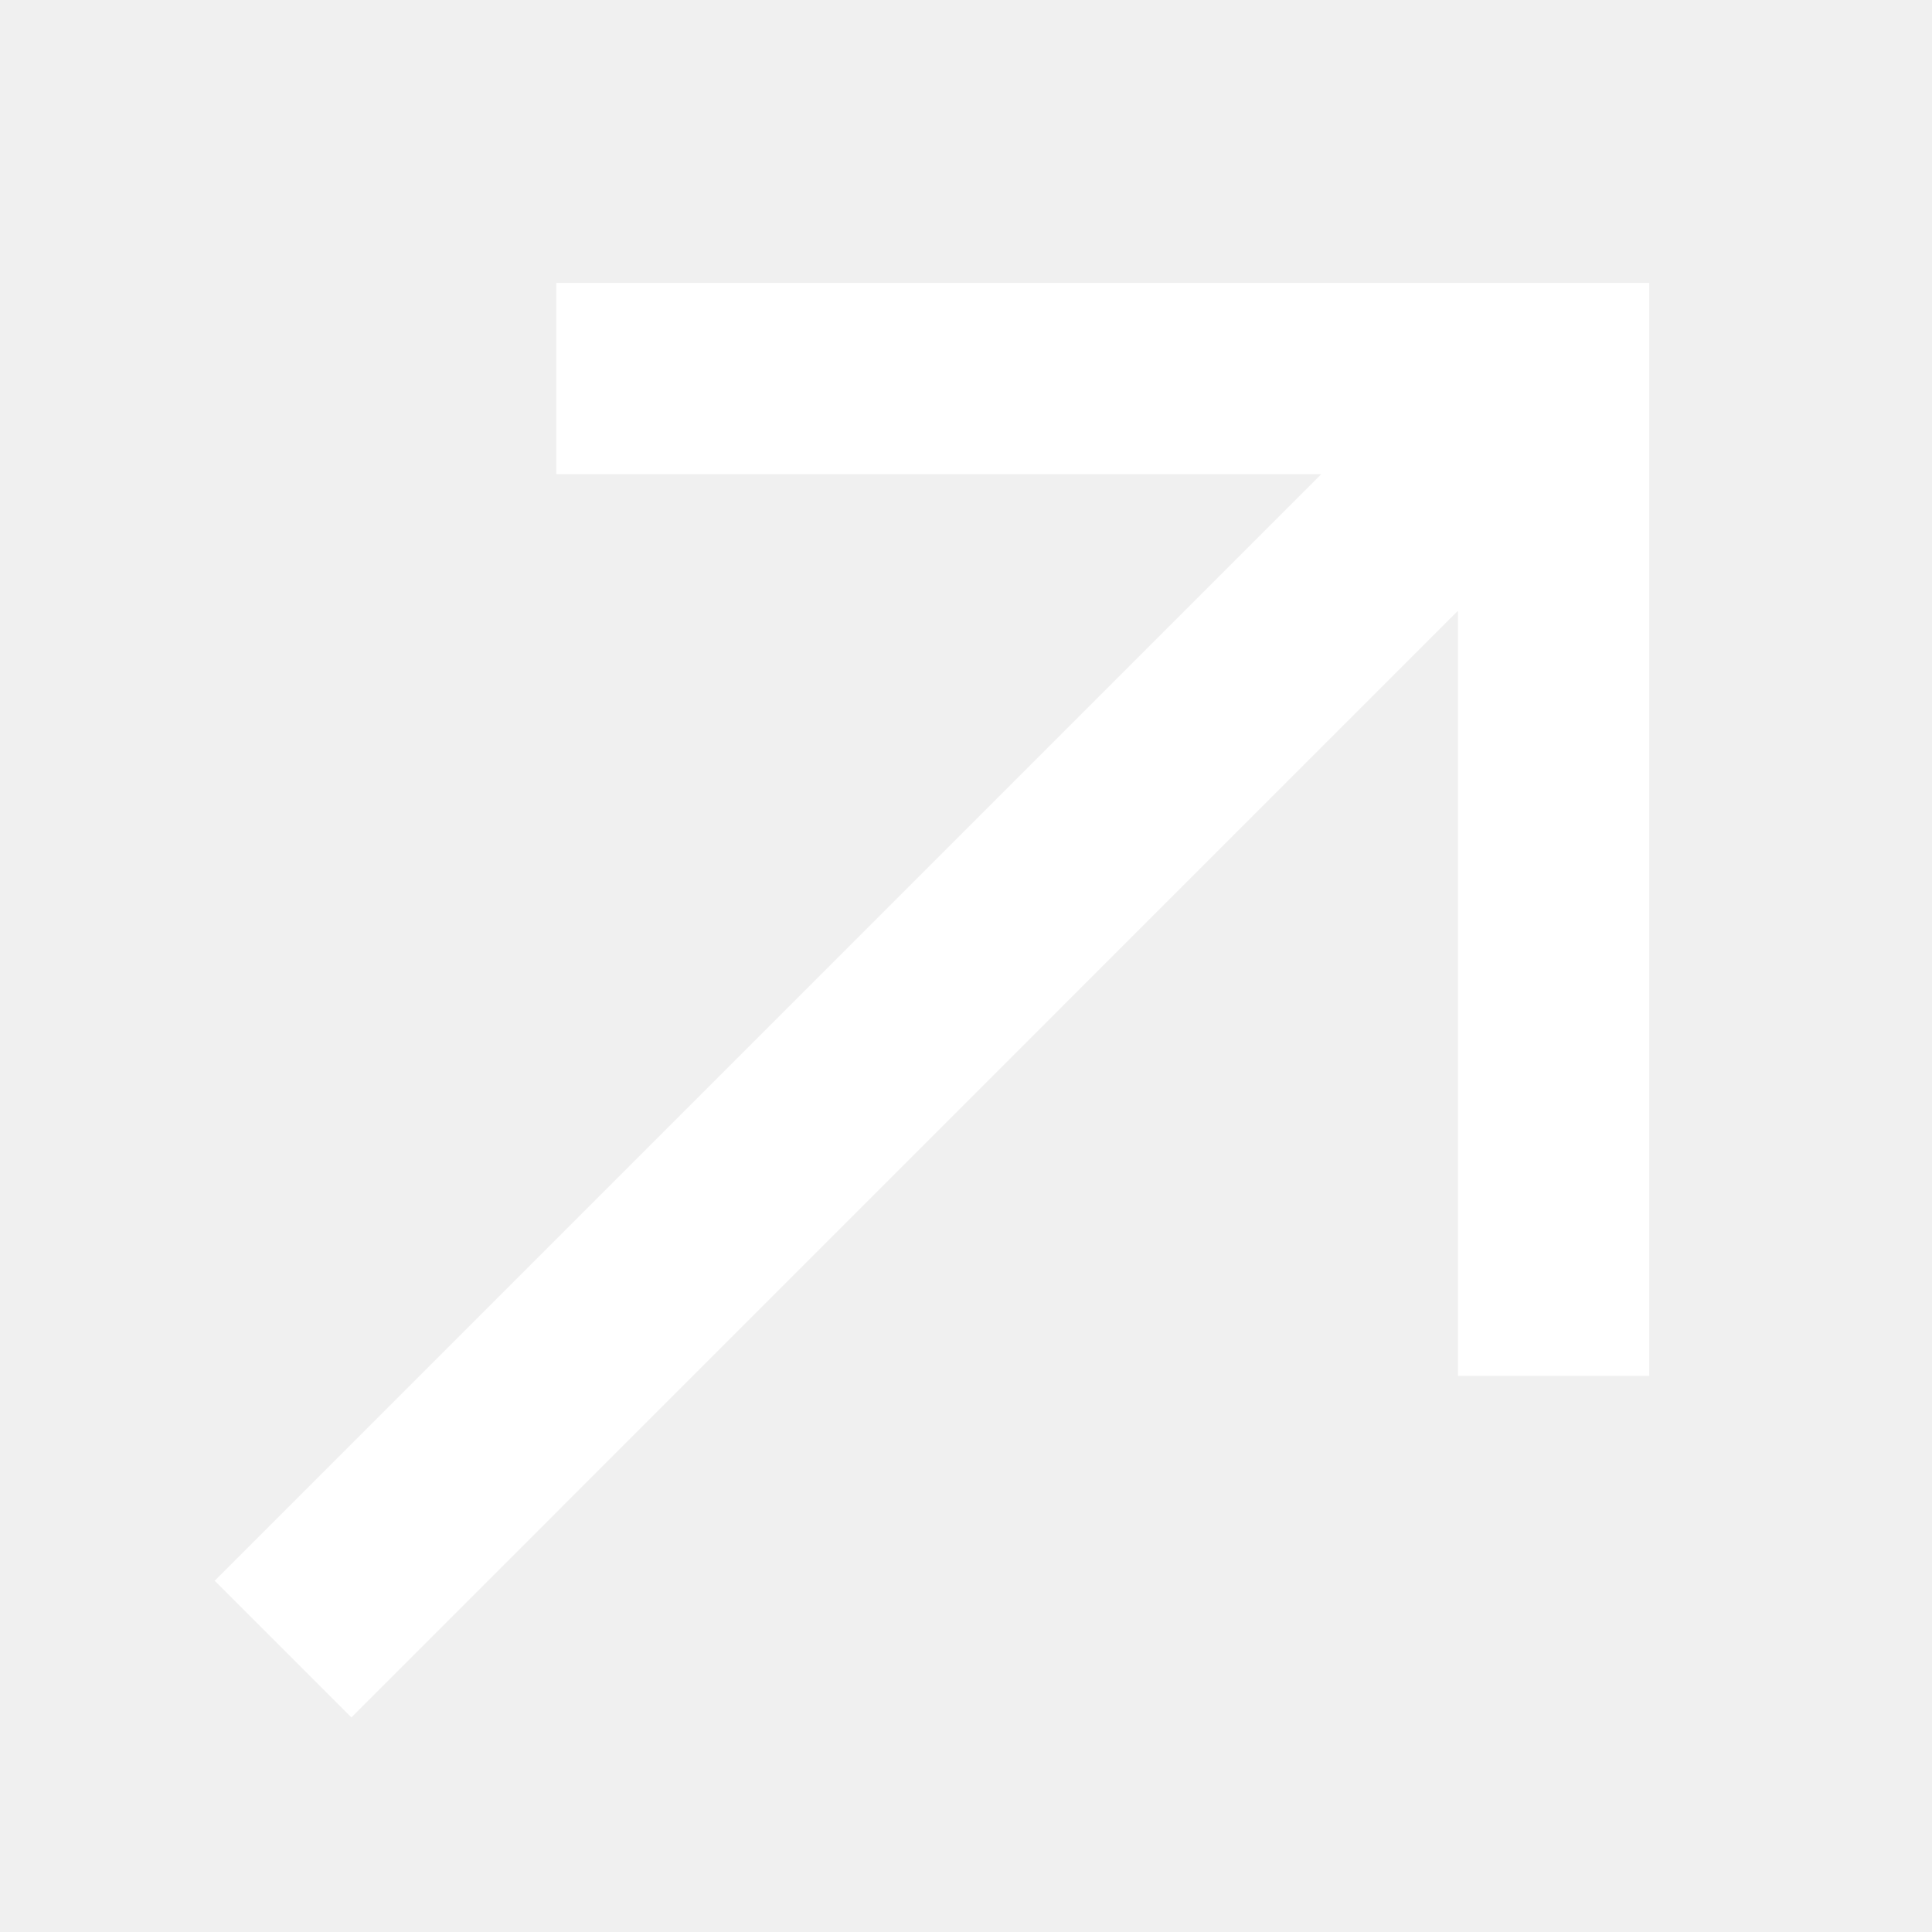
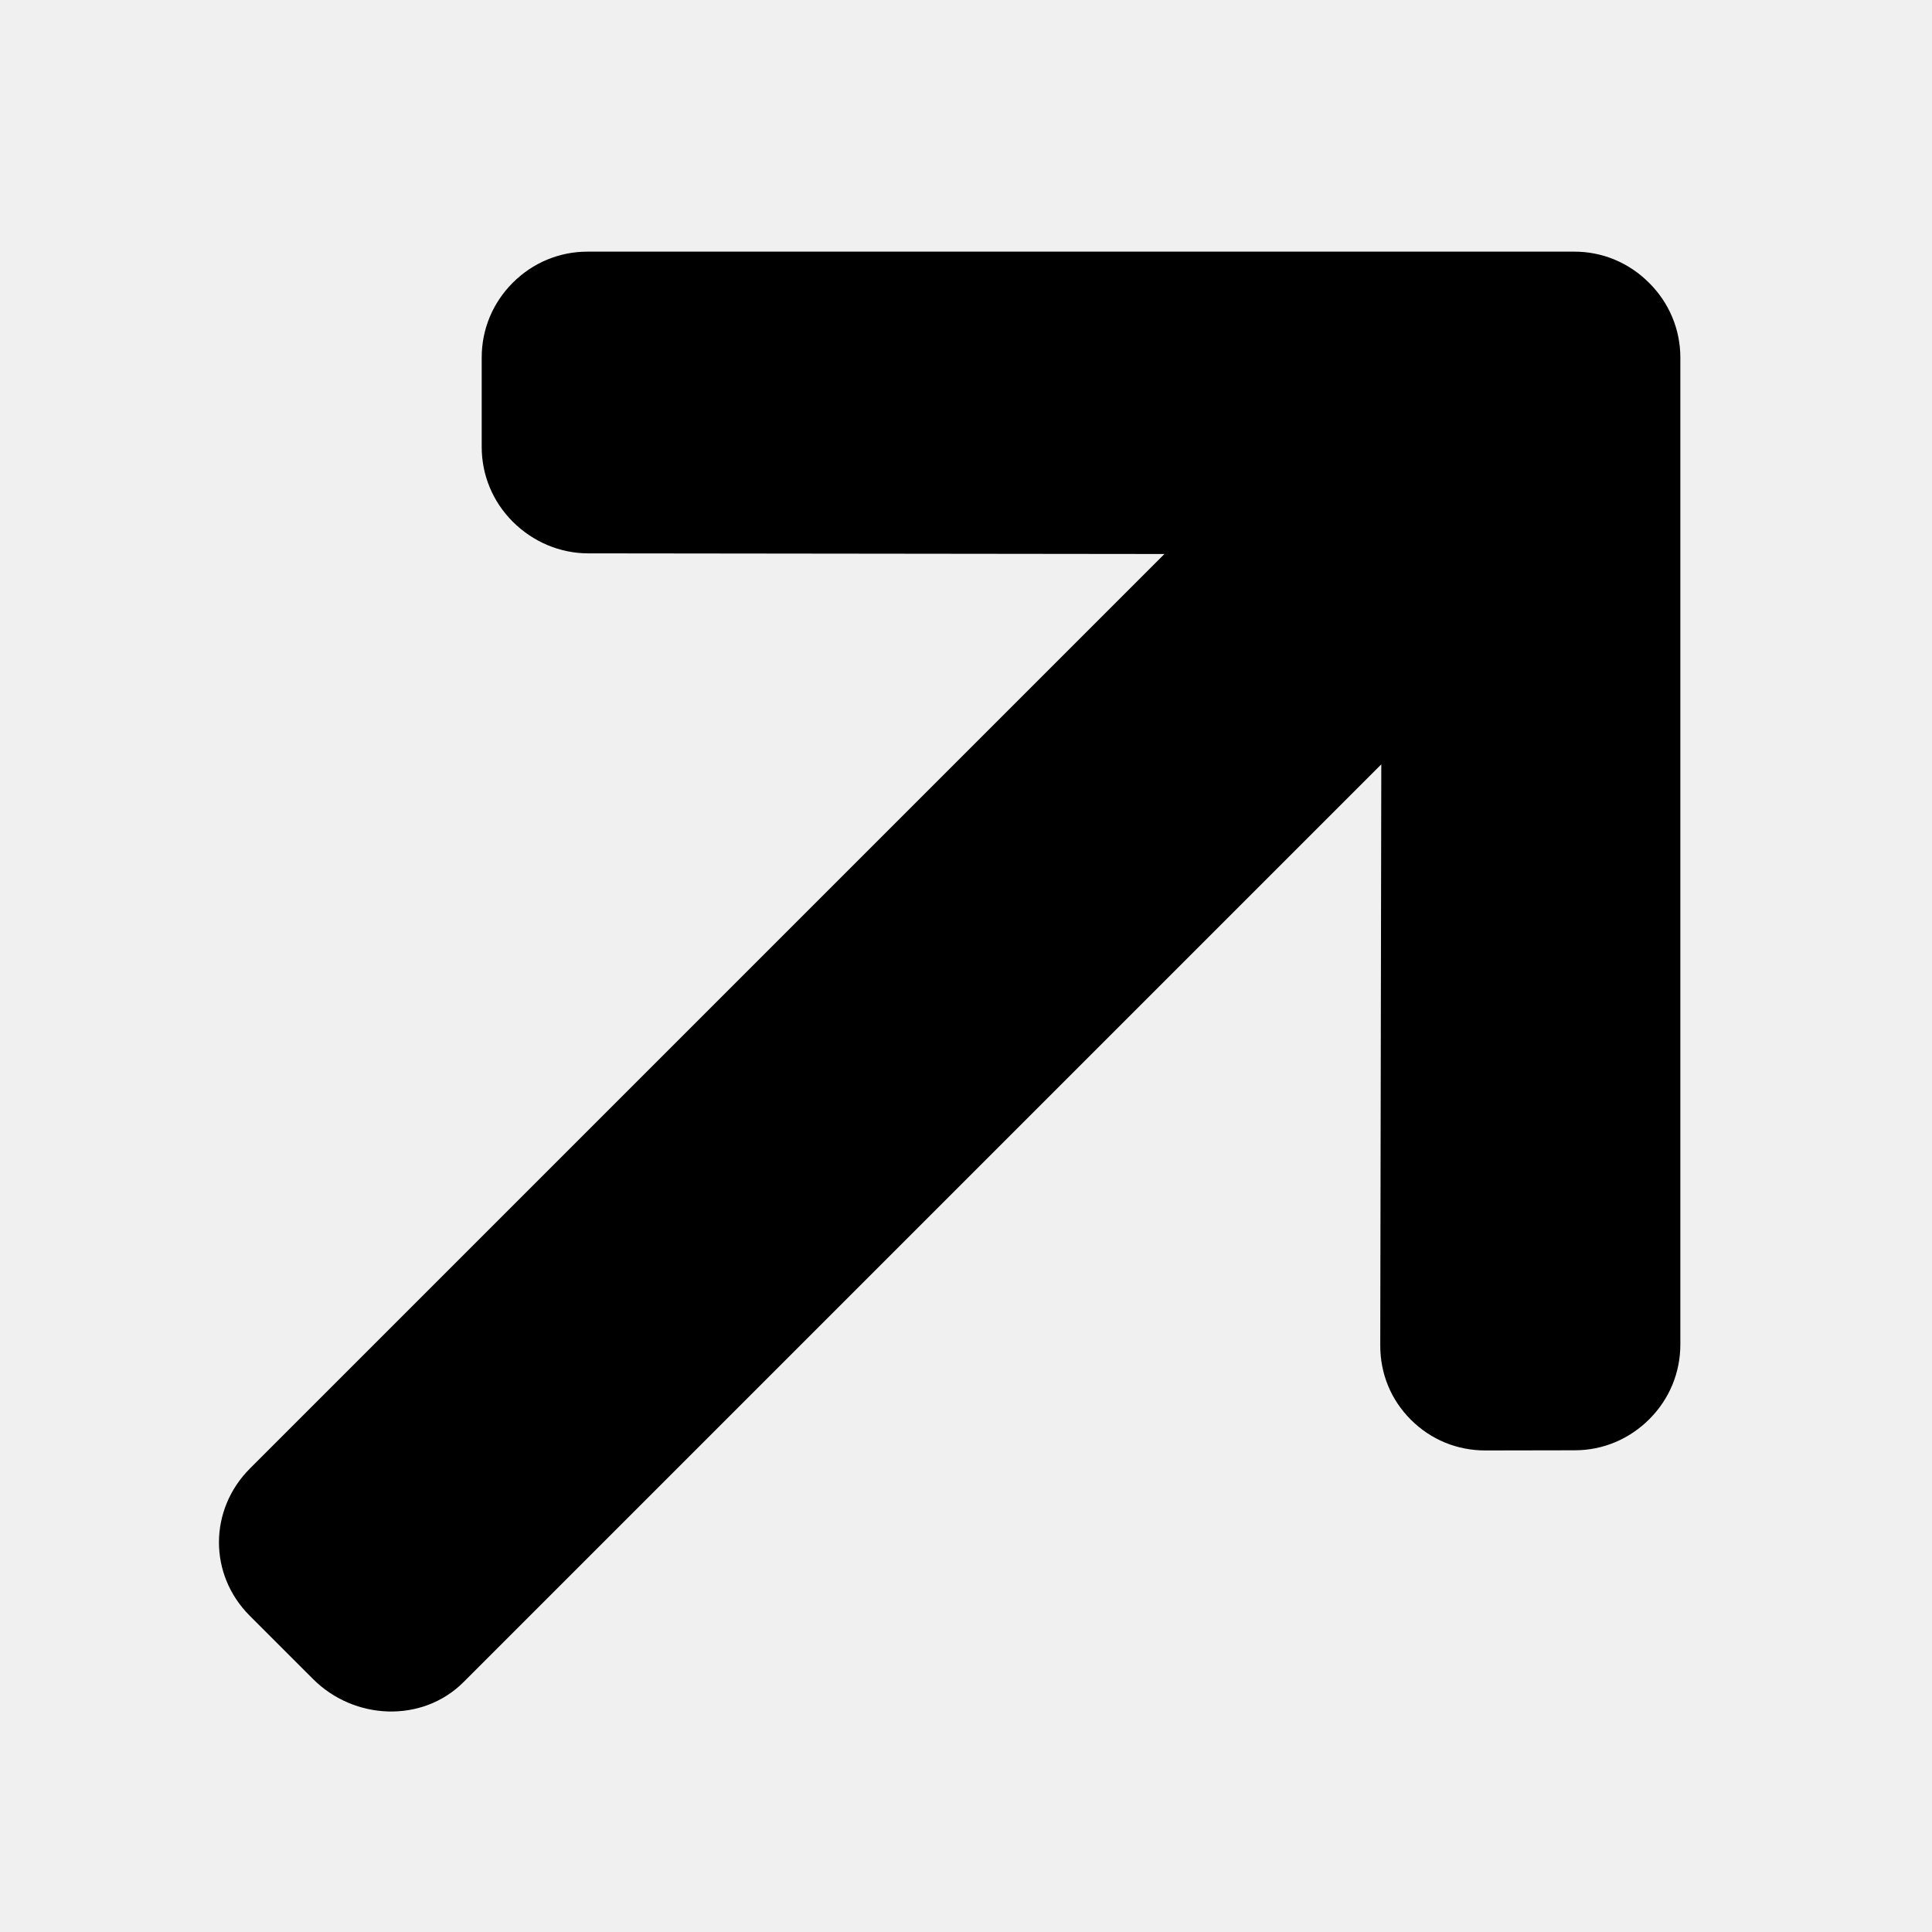
- <svg xmlns="http://www.w3.org/2000/svg" width="16" height="16" viewBox="0 0 16 16" fill="none">
-   <g clip-path="url(#clip0_99_3904)">
-     <path d="M4.607 2.343L4.607 3.927L10.942 3.927L1.778 13.091L2.91 14.223L12.074 5.058L12.074 11.394H13.658L13.658 2.343L4.607 2.343Z" fill="white" />
-   </g>
-   <defs>
-     <clipPath id="clip0_99_3904">
-       <rect width="16" height="16" fill="white" />
-     </clipPath>
-   </defs>
+ <svg xmlns="http://www.w3.org/2000/svg" version="1.1" width="24" height="24" viewBox="0 0 24 24">
+   <path d="M19.555 3.126l-12.257-0c-0.35 0-0.679 0.137-0.928 0.386s-0.386 0.578-0.386 0.928l0 1.113c-0 0.349 0.137 0.679 0.386 0.928s0.586 0.393 0.936 0.393l7.159 0.008-11.359 11.359c-0.512 0.512-0.516 1.318-0.004 1.83l0.787 0.787c0.512 0.512 1.358 0.549 1.87 0.037l11.4-11.4-0.013 7.219c0 0.35 0.131 0.673 0.38 0.922s0.575 0.382 0.925 0.382l1.111-0.002c0.35 0 0.678-0.138 0.927-0.387s0.385-0.578 0.385-0.928v-12.257c-0-0.351-0.138-0.682-0.388-0.93-0.249-0.25-0.58-0.389-0.931-0.388z" />
</svg>
